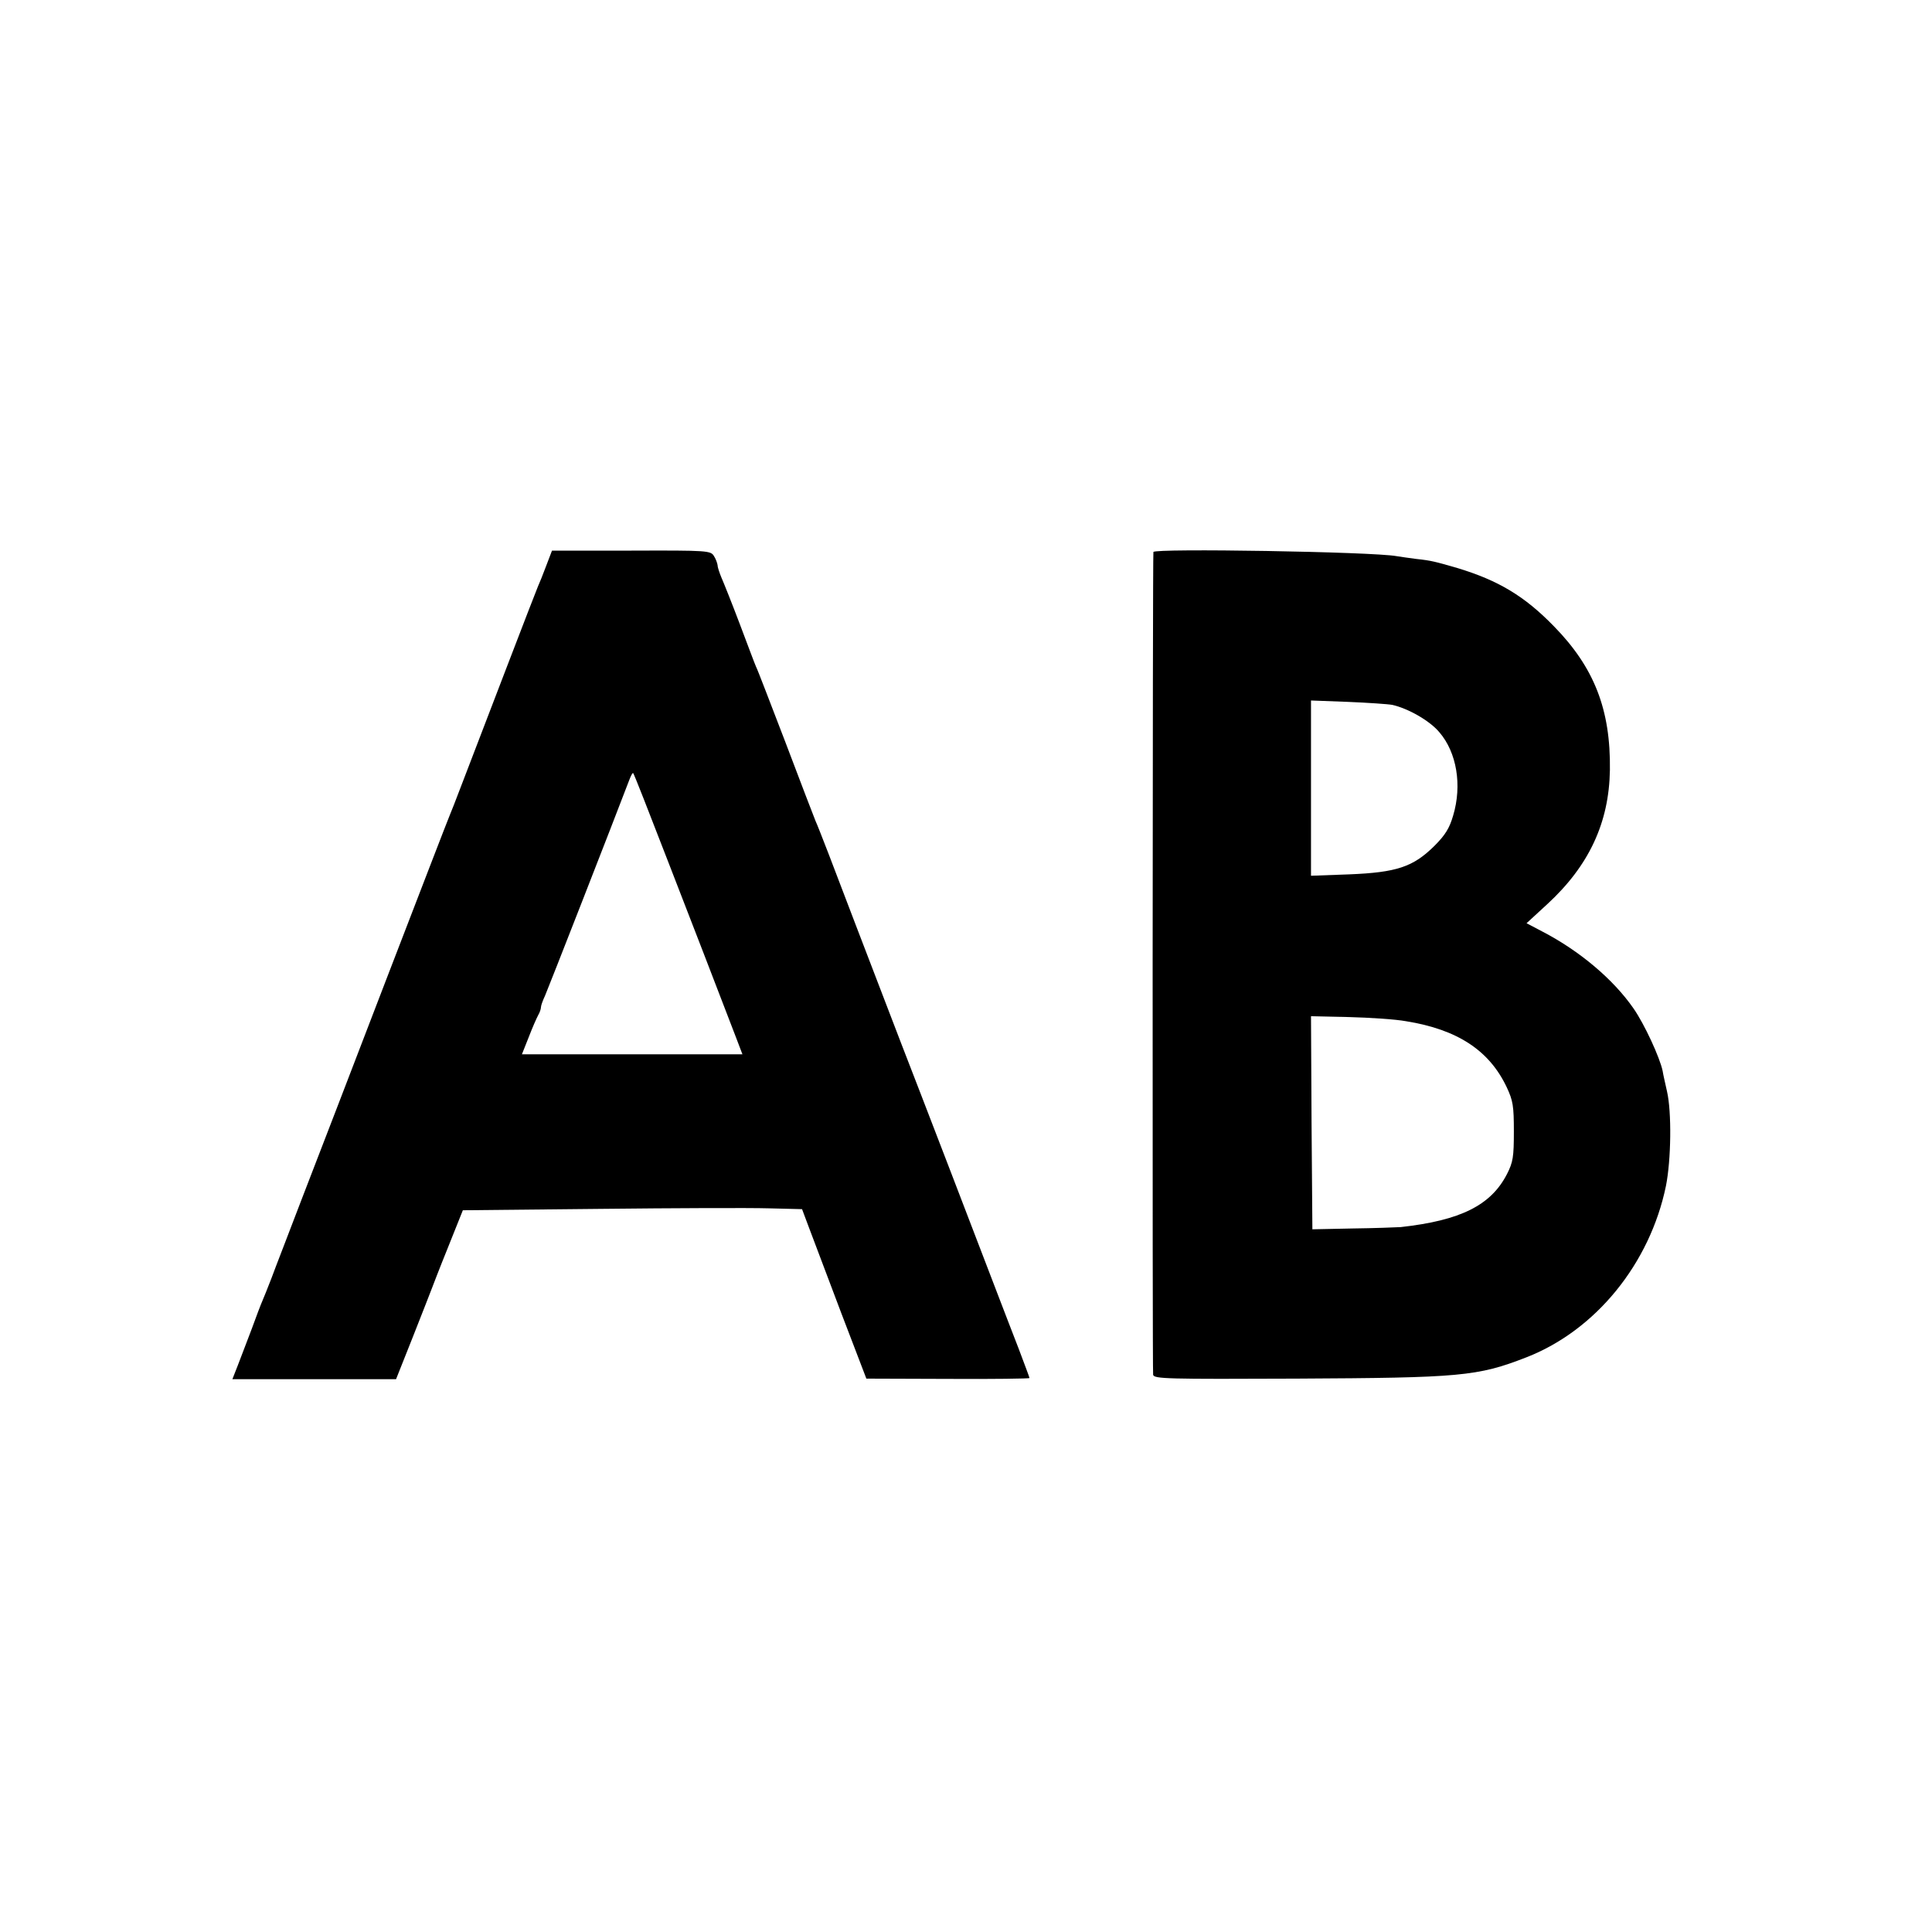
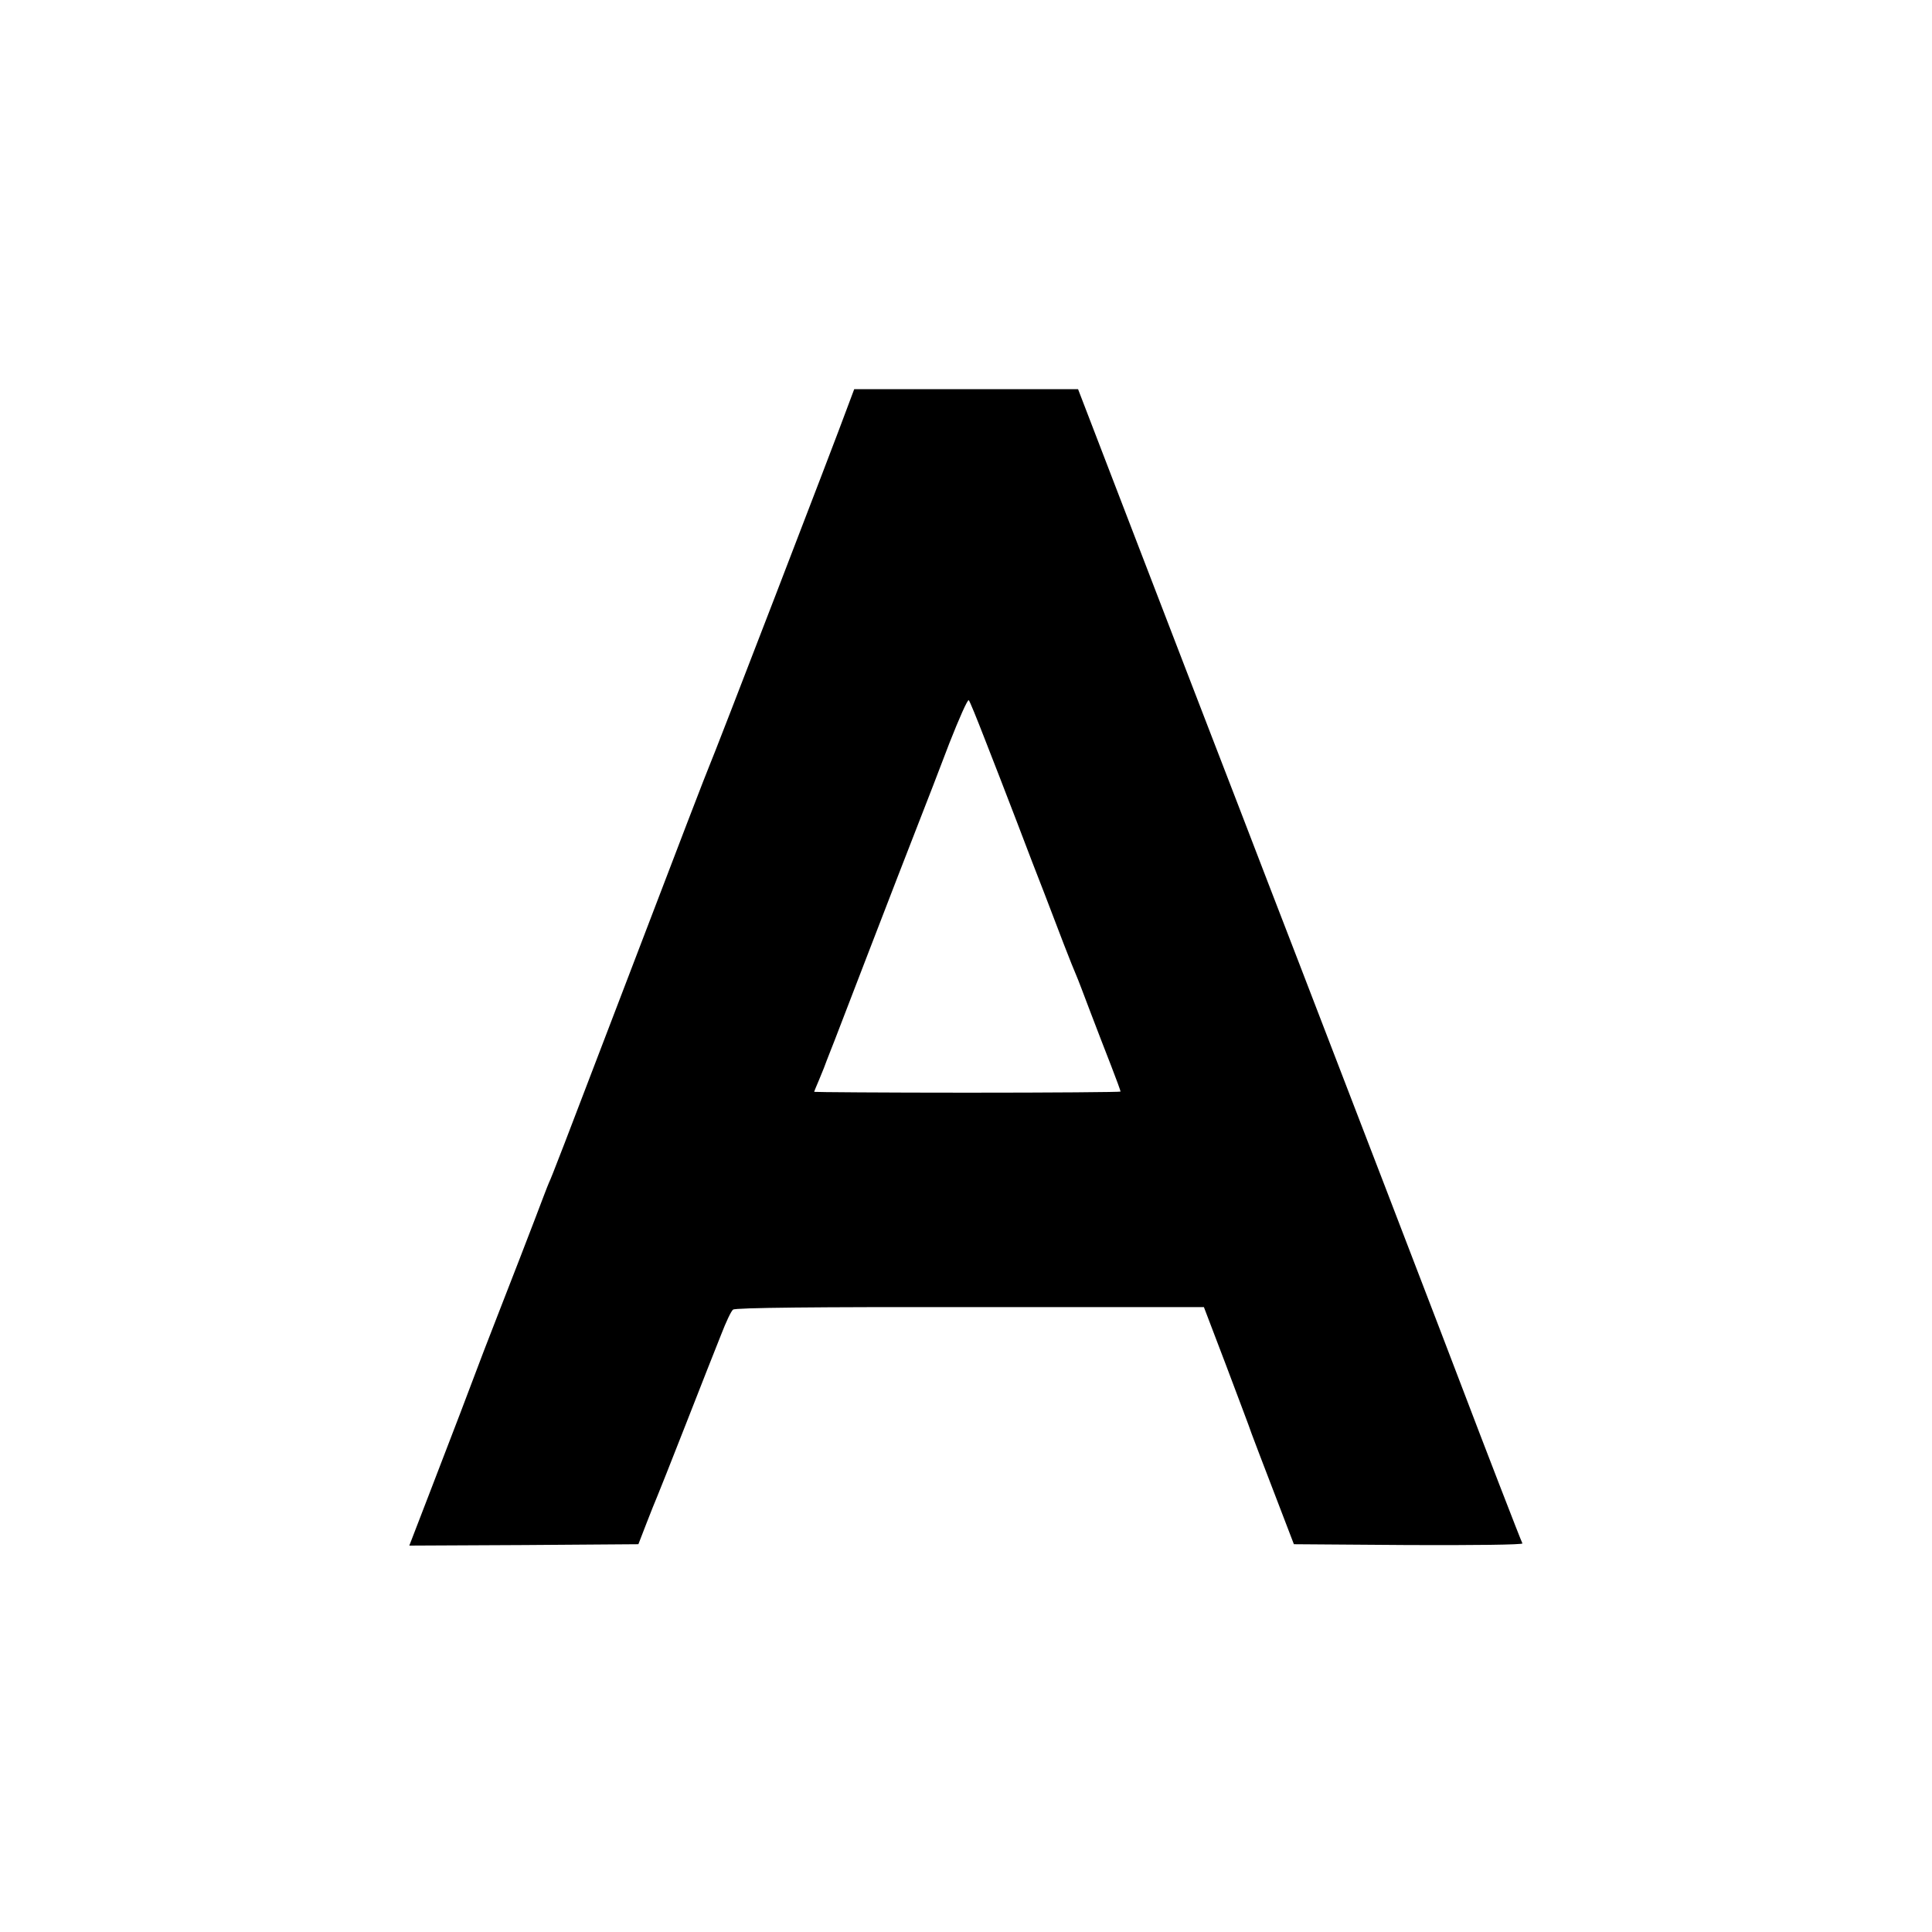
<svg xmlns="http://www.w3.org/2000/svg" version="1.0" width="700pt" height="700pt" viewBox="0 0 700 700" preserveAspectRatio="xMidYMid meet">
  <g transform="translate(0,700) scale(0.1,-0.1)" fill="#000000" stroke="none">
-     <path d="M1979 4950 c-11 -30 -25 -64 -30 -75 -8 -18 -202 -524 -279 -725 -18 -47 -36 -94 -41 -105 -5 -11 -107 -276 -228 -590 -120 -313 -258 -671 -306 -795 -47 -124 -98 -254 -111 -290 -14 -36 -29 -74 -34 -85 -5 -11 -22 -56 -38 -100 -17 -44 -39 -103 -50 -131 l-20 -51 296 0 297 0 62 156 c34 86 64 163 67 171 3 8 29 76 59 150 l54 135 494 5 c272 3 548 4 614 2 l121 -3 27 -72 c15 -40 67 -178 116 -307 l90 -235 295 -1 c163 -1 296 1 296 3 0 3 -18 50 -39 106 -22 56 -55 143 -74 192 -39 103 -302 787 -352 915 -18 47 -92 240 -165 430 -72 190 -137 359 -145 375 -7 17 -56 145 -109 285 -54 140 -101 264 -107 275 -5 11 -31 81 -59 155 -28 74 -58 149 -66 167 -7 17 -14 37 -14 45 -1 7 -6 22 -13 33 -12 20 -21 21 -299 20 l-288 0 -21 -55z m441 -1070 c108 -278 156 -403 246 -637 l24 -63 -399 0 -400 0 25 63 c13 34 29 70 34 79 6 10 10 23 10 29 0 6 7 25 15 42 11 25 248 631 305 781 6 16 12 27 14 25 3 -2 59 -146 126 -319z" />
-     <path d="M4179 5000 c-3 -17 -4 -2968 -1 -2981 3 -15 50 -16 520 -14 593 3 655 8 832 77 252 98 448 340 506 621 19 95 21 268 4 342 -6 28 -14 61 -16 75 -10 48 -66 170 -106 227 -73 105 -195 208 -330 278 l-57 30 75 69 c151 139 224 295 227 486 3 219 -57 372 -203 521 -106 109 -201 166 -350 211 -80 23 -93 27 -150 33 -25 3 -56 8 -70 10 -87 16 -879 29 -881 15z m866 -554 c57 -13 135 -57 170 -99 63 -73 83 -192 50 -302 -13 -45 -28 -70 -68 -110 -77 -76 -136 -96 -309 -103 l-138 -5 0 318 0 317 133 -5 c72 -3 146 -8 162 -11z m49 -1146 c187 -30 302 -106 365 -239 23 -49 26 -68 26 -161 0 -92 -3 -111 -25 -154 -58 -113 -168 -168 -385 -192 -16 -1 -95 -4 -175 -5 l-145 -3 -3 386 -2 386 137 -3 c76 -2 169 -8 207 -15z" />
+     <path d="M3068 5518 c-36 -100 -486 -1268 -498 -1293 -8 -18 -102 -262 -315 -820 -215 -563 -257 -672 -266 -690 -5 -11 -28 -72 -52 -135 -24 -63 -79 -205 -122 -315 -43 -110 -88 -227 -100 -260 -25 -67 -51 -135 -158 -413 l-74 -192 415 2 415 3 29 75 c16 41 33 84 38 95 5 11 52 130 105 265 53 135 110 281 128 325 17 44 36 85 43 90 7 7 307 10 859 9 l847 0 80 -210 c43 -115 86 -227 93 -249 8 -22 46 -121 84 -220 l69 -180 417 -3 c229 -1 414 1 411 6 -4 6 -148 379 -206 532 -19 52 -555 1446 -605 1575 -13 33 -62 161 -110 285 -89 232 -132 343 -208 540 -24 63 -143 370 -263 683 l-218 567 -405 0 -406 0 -27 -72z m499 -1193 c28 -71 81 -208 117 -302 36 -95 81 -212 100 -260 19 -49 50 -131 70 -183 20 -52 41 -104 46 -115 5 -11 27 -69 50 -130 23 -60 57 -149 76 -197 19 -49 34 -90 34 -93 0 -2 -250 -4 -555 -4 -305 0 -555 2 -555 3 0 2 8 21 17 42 9 22 17 41 18 44 3 8 16 43 25 65 5 11 65 169 135 350 70 182 151 391 180 465 29 74 81 208 115 298 35 89 66 159 70 155 4 -4 29 -66 57 -138z" />
  </g>
</svg>
